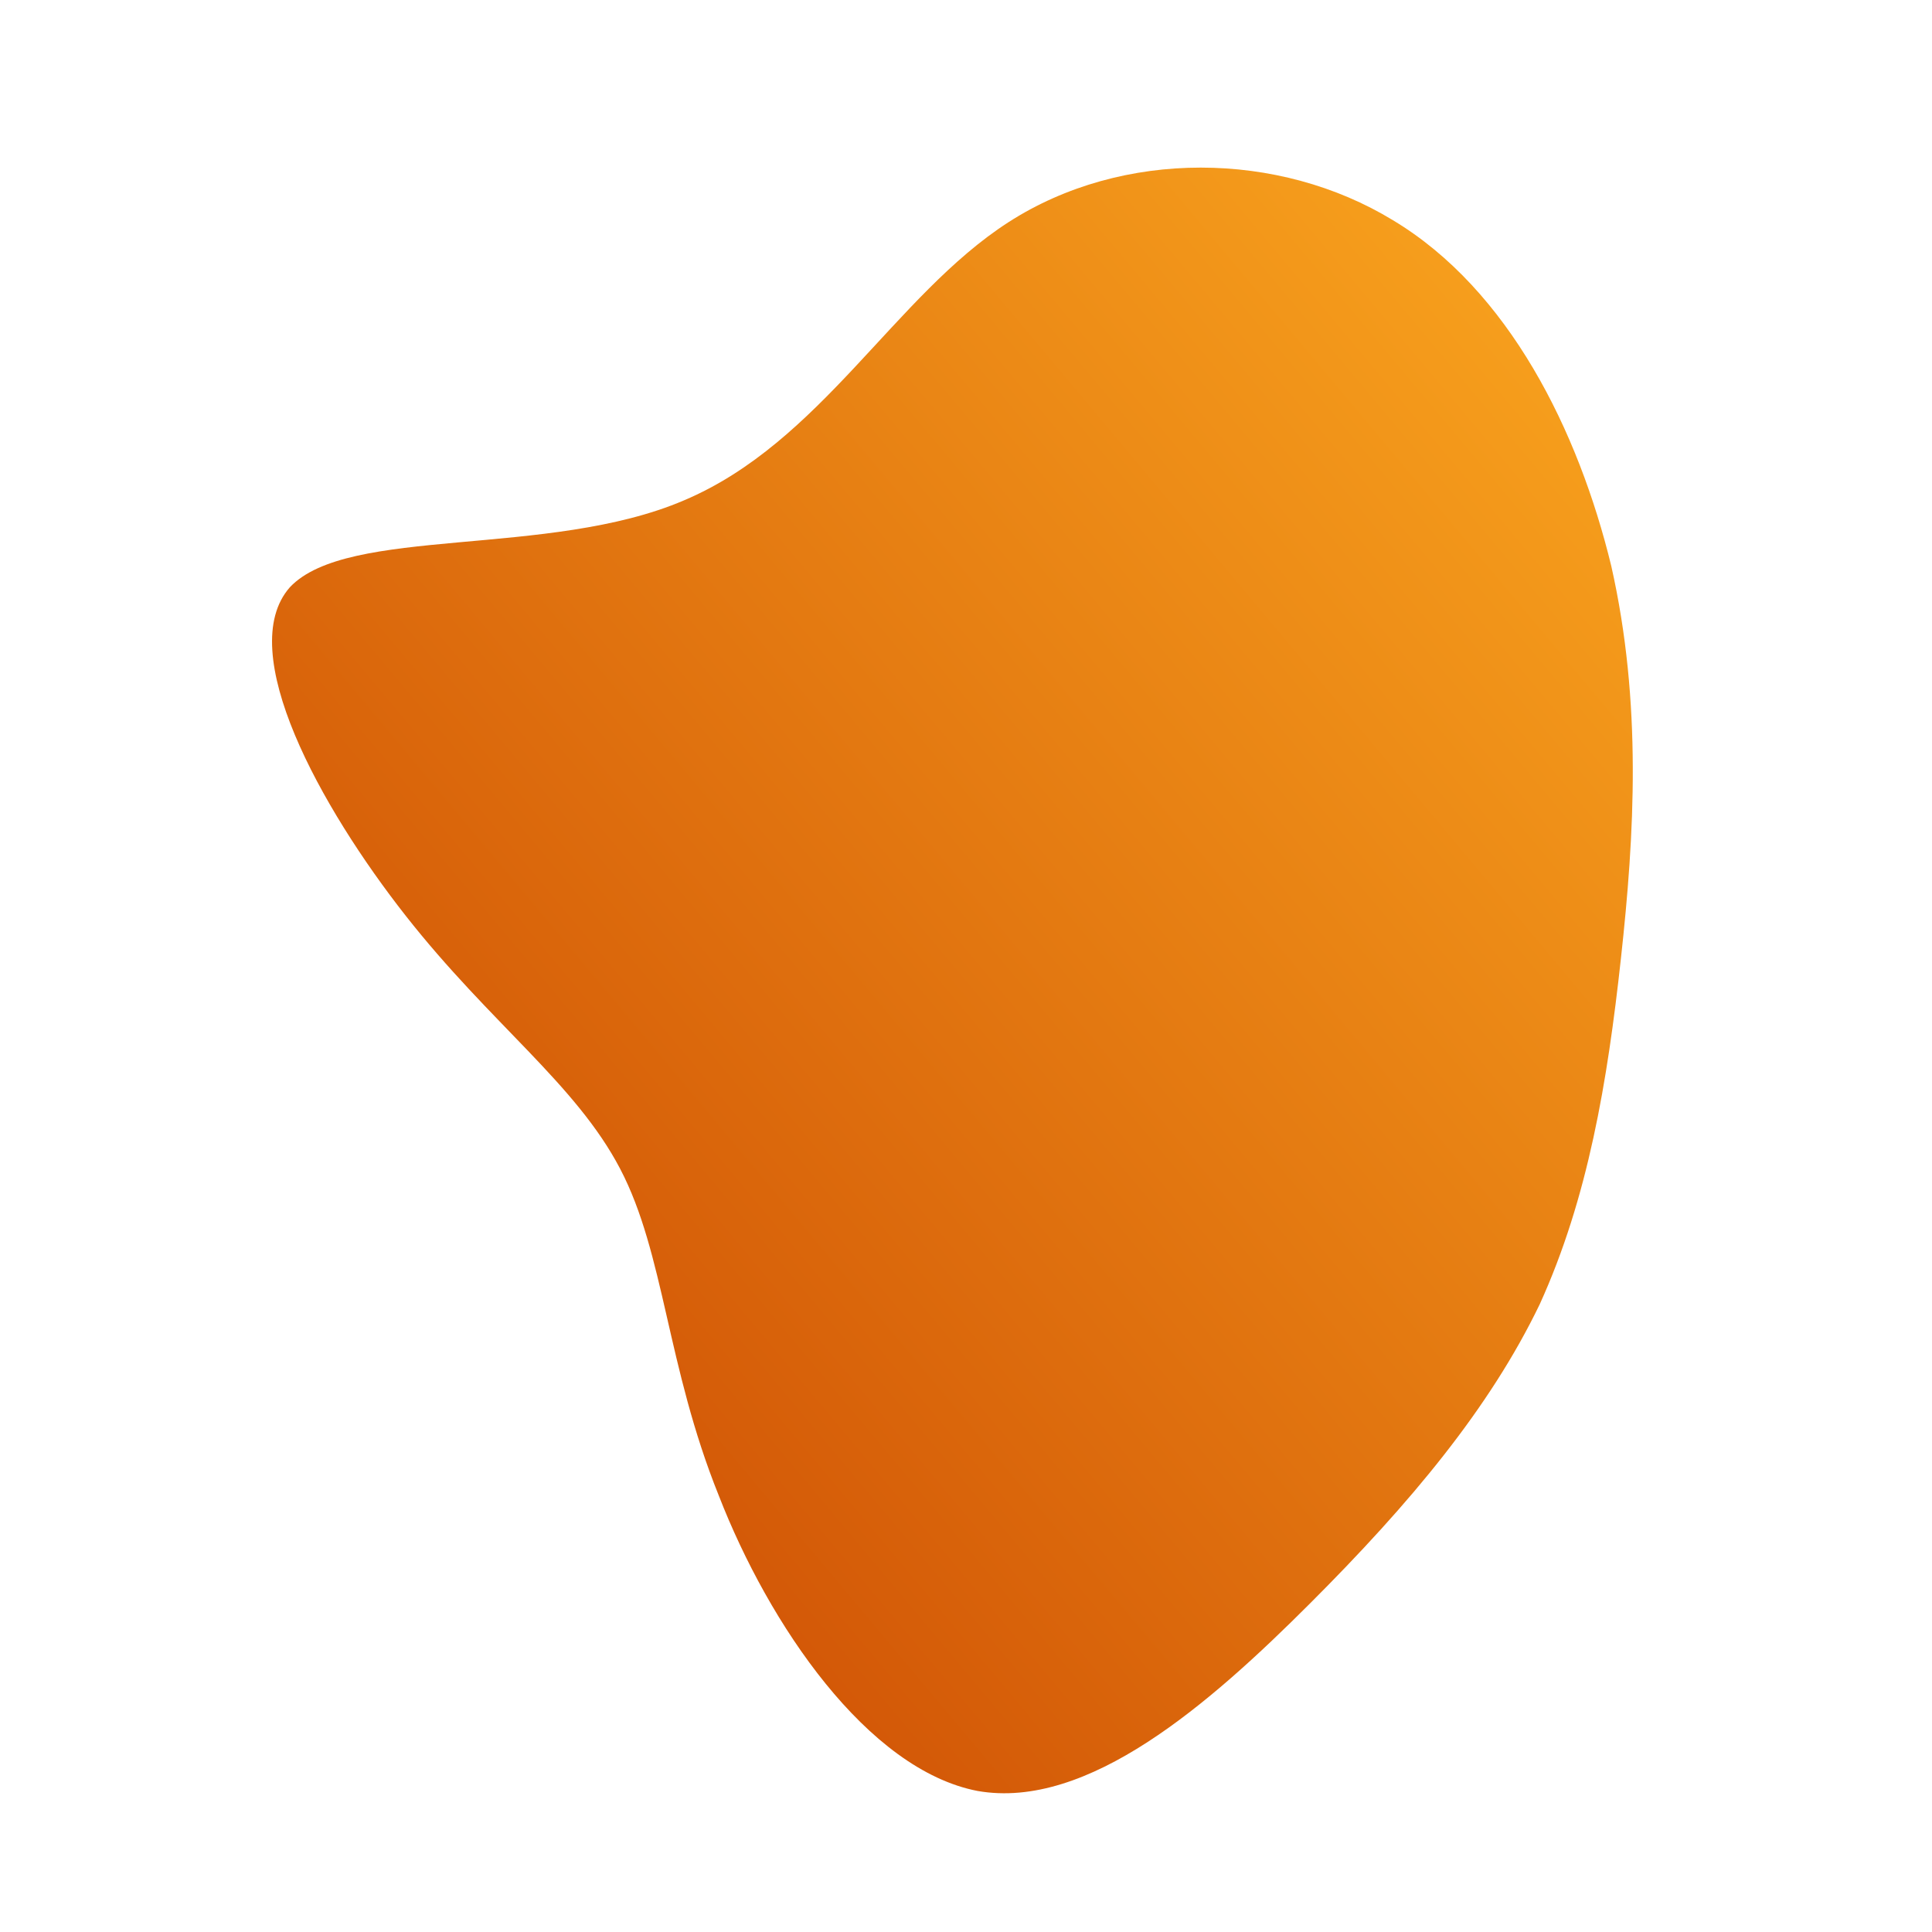
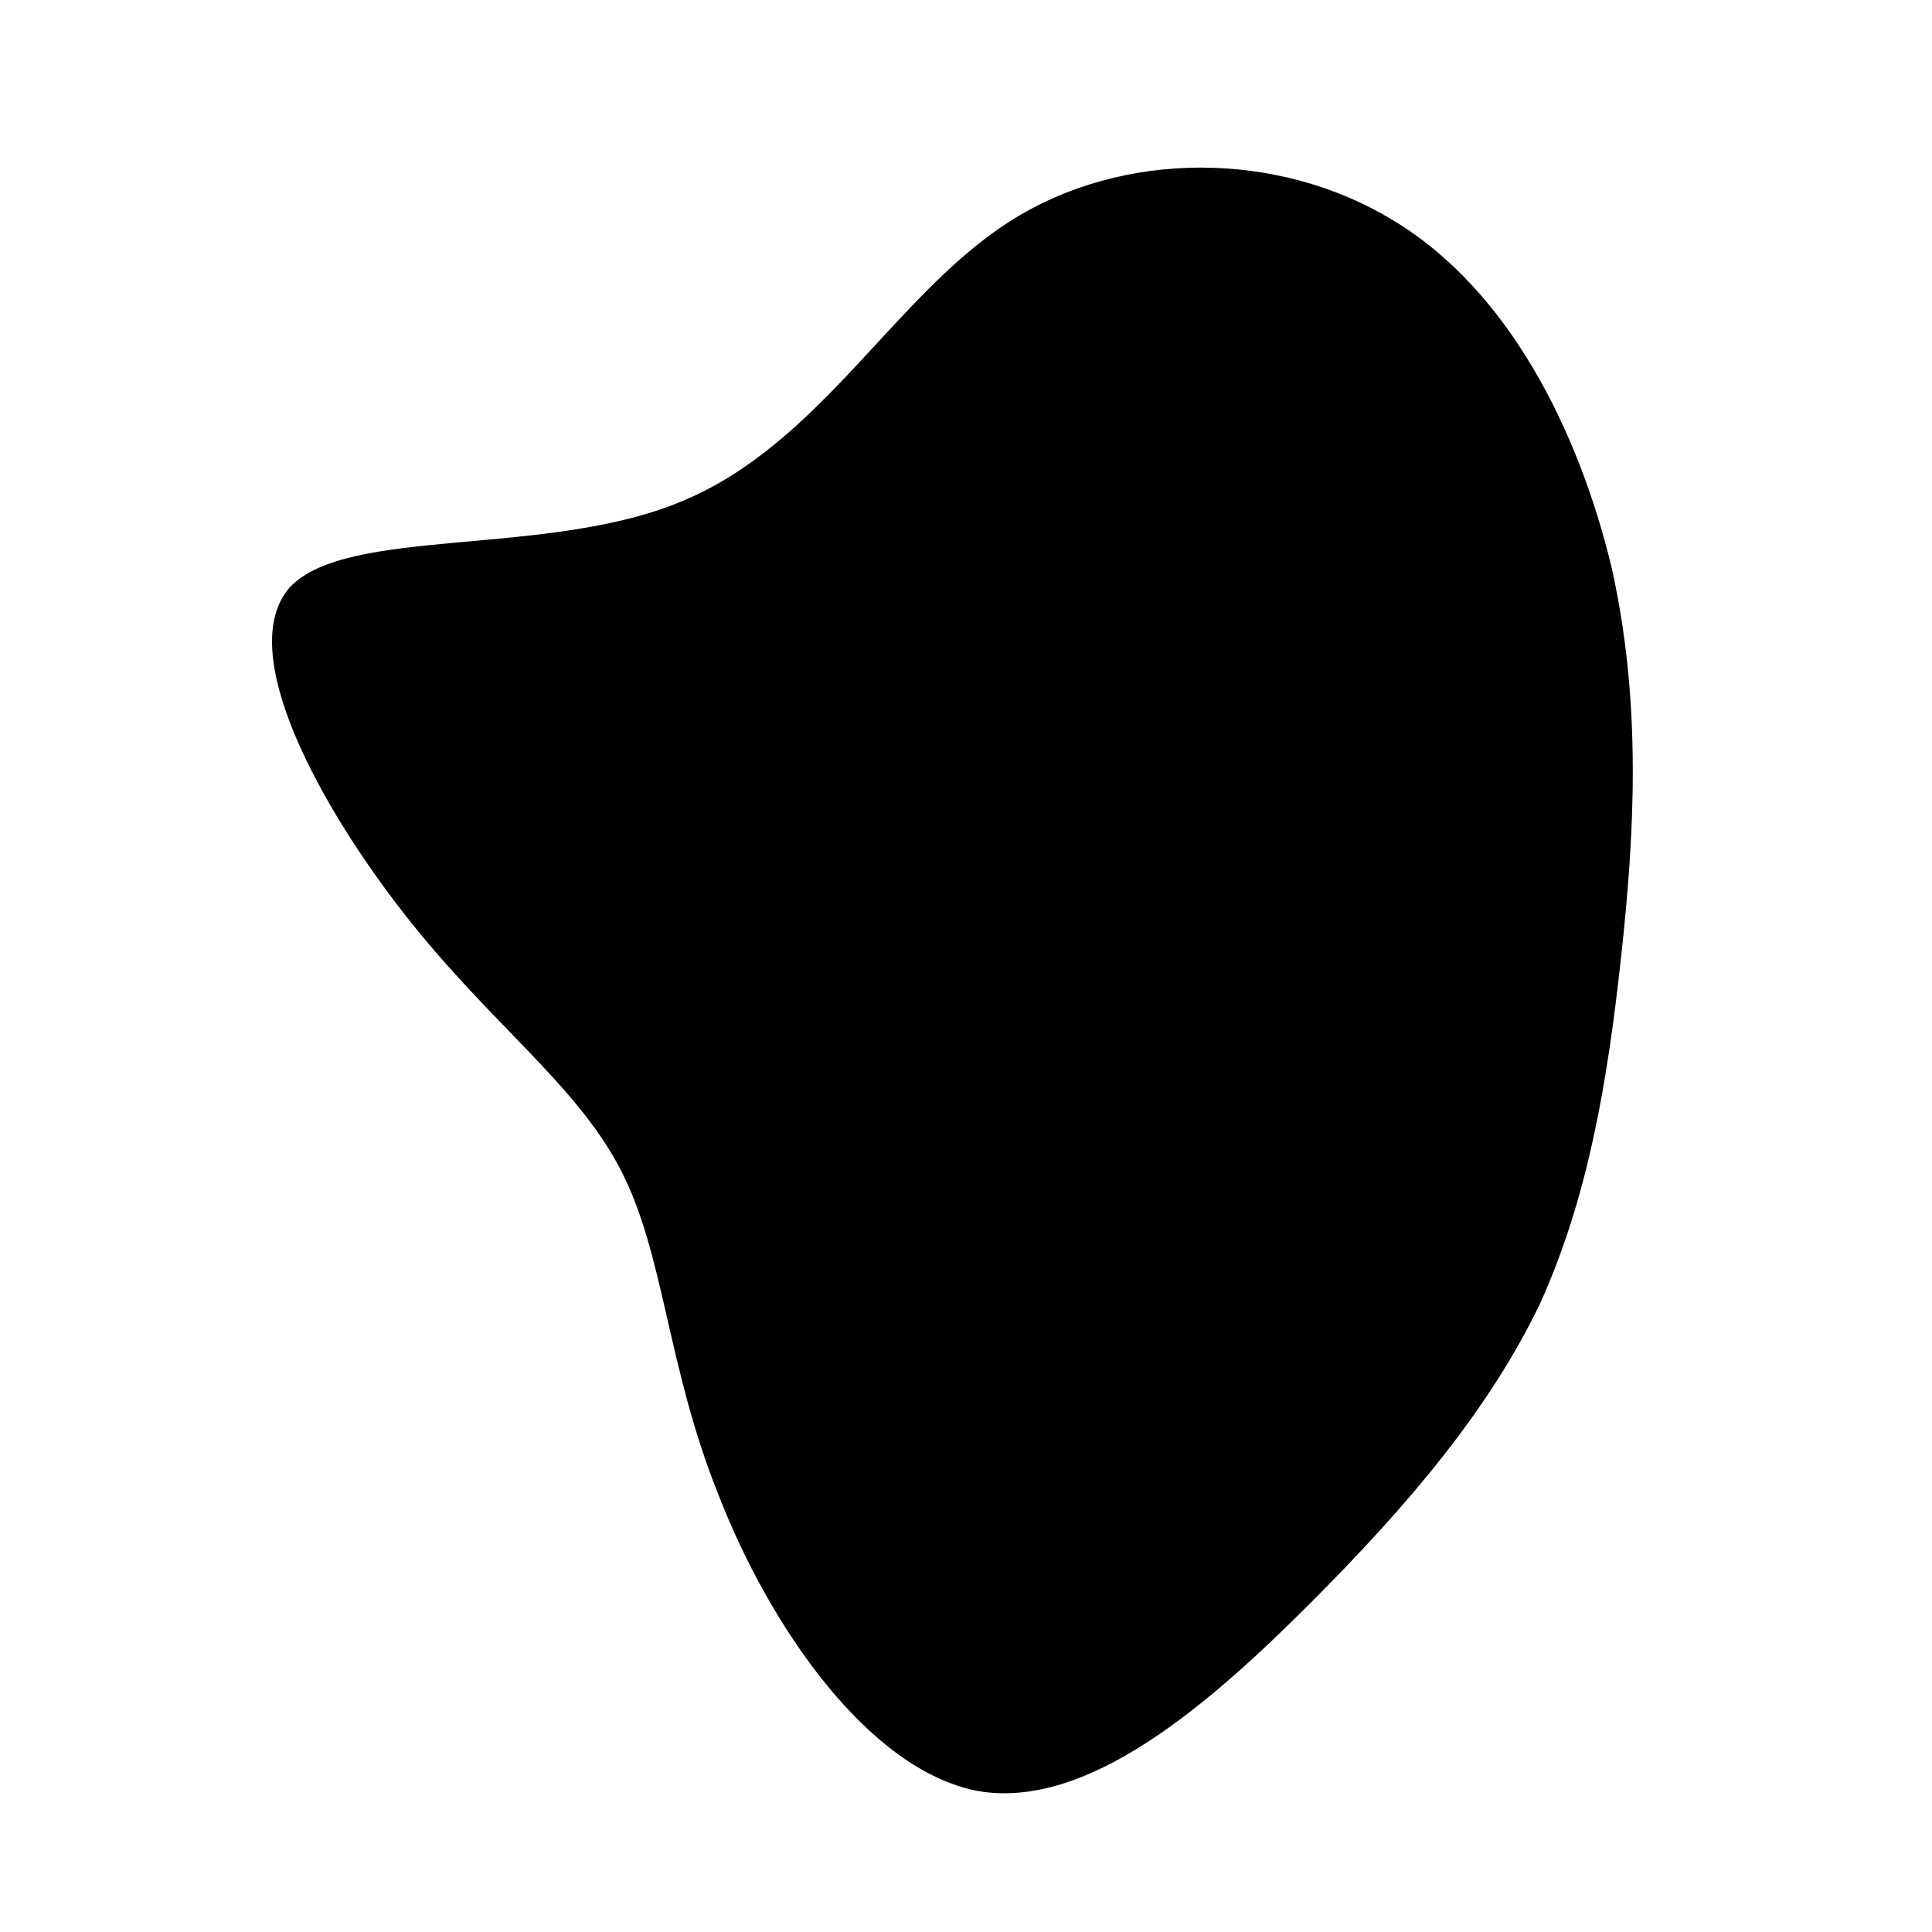
<svg xmlns="http://www.w3.org/2000/svg" id="sw-js-blob-svg" viewBox="0 0 100 100" version="1.1">
  <defs>
    <linearGradient id="sw-gradient" x1="0" x2="1" y1="1" y2="0">
-       <stop id="stop1" stop-color="rgba(199.29, 64.021, 0, 1)" offset="0%" />
-       <stop id="stop2" stop-color="rgba(251, 168, 31, 1)" offset="100%" />
+       <stop id="stop1" stopColor="rgba(199.29, 64.021, 0, 1)" offset="0%" />
+       <stop id="stop2" stopColor="rgba(251, 168, 31, 1)" offset="100%" />
    </linearGradient>
  </defs>
  <path fill="url(#sw-gradient)" d="M22.1,-38.6C28.1,-35,31.7,-27.7,33.4,-20.7C35,-13.6,34.6,-6.8,33.9,-0.4C33.2,6,32.2,12,29.7,17.5C27.1,22.9,23,27.8,17.8,33C12.6,38.2,6.3,43.7,0.6,42.7C-5.1,41.6,-10.2,34.1,-12.8,27.4C-15.5,20.7,-15.6,14.9,-17.9,10.5C-20.2,6.1,-24.6,3,-29,-2.6C-33.4,-8.2,-37.9,-16.3,-35,-19.6C-32,-22.8,-21.6,-21.1,-14.6,-24.1C-7.5,-27.1,-3.7,-34.7,2.2,-38.5C8.1,-42.3,16.2,-42.2,22.1,-38.6Z" width="100%" height="100%" transform="translate(50 50)" stroke-width="0" style="transition: 0.3s;" stroke="url(#sw-gradient)" />
</svg>
